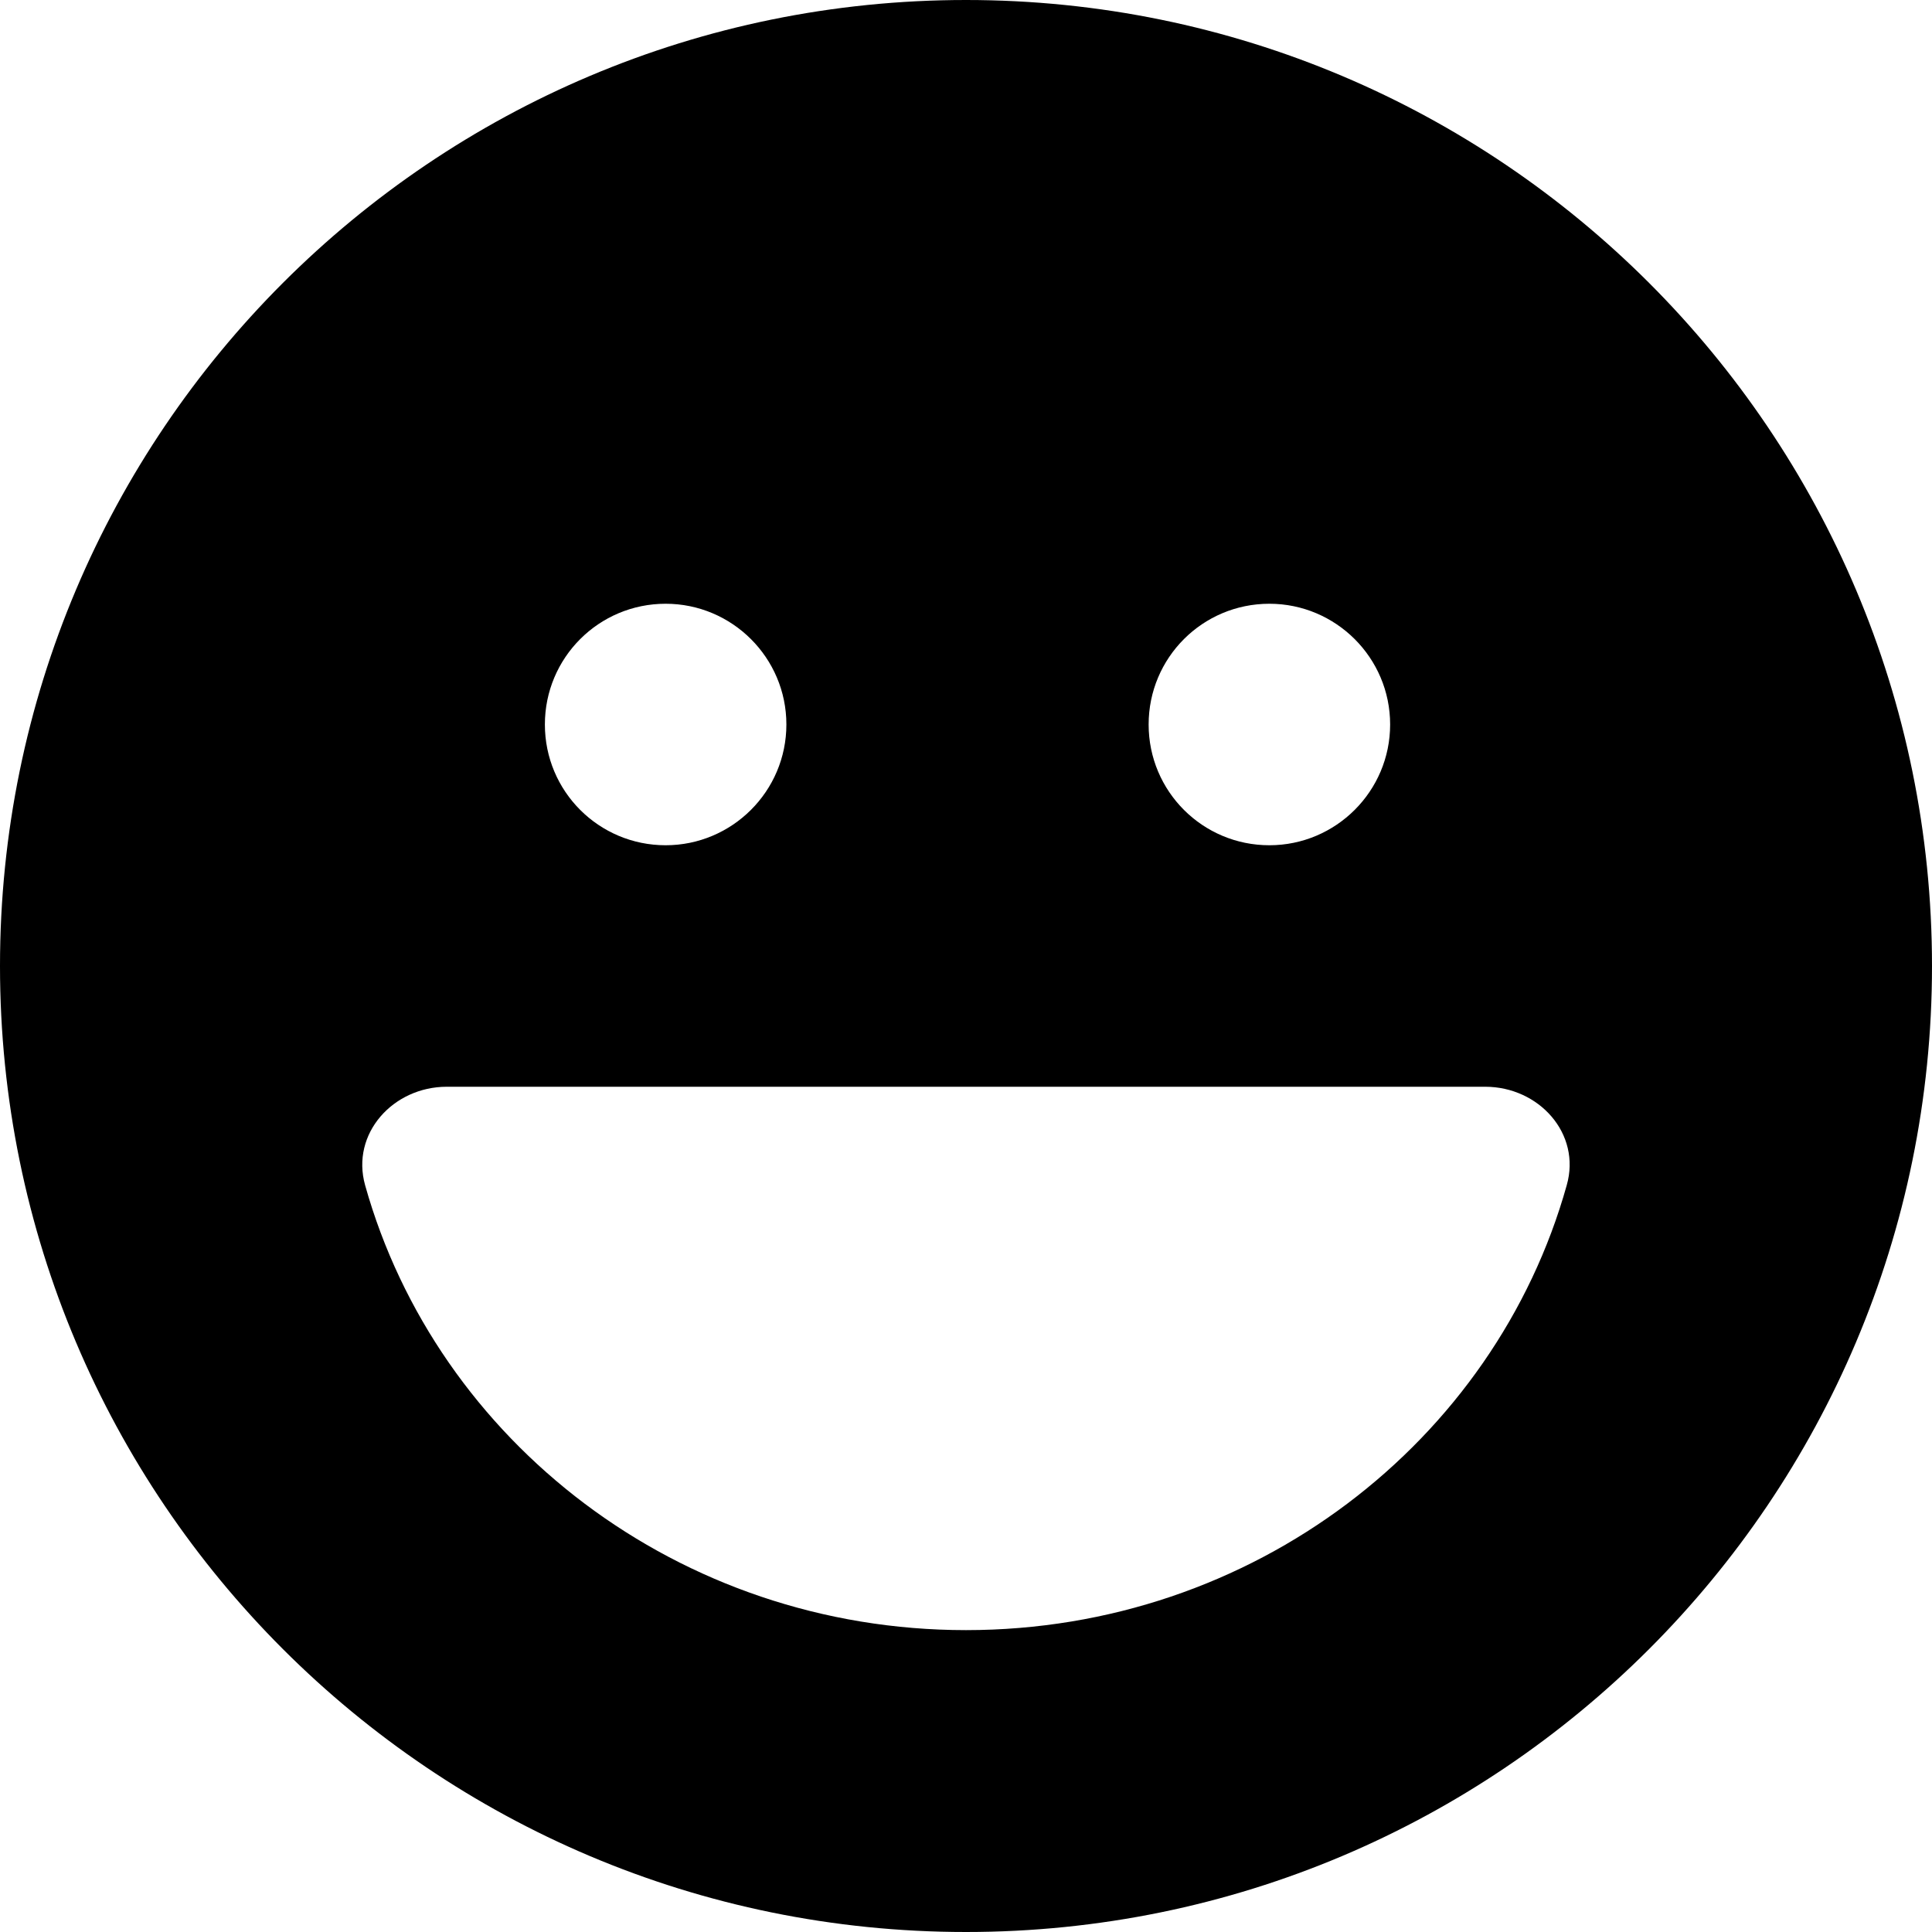
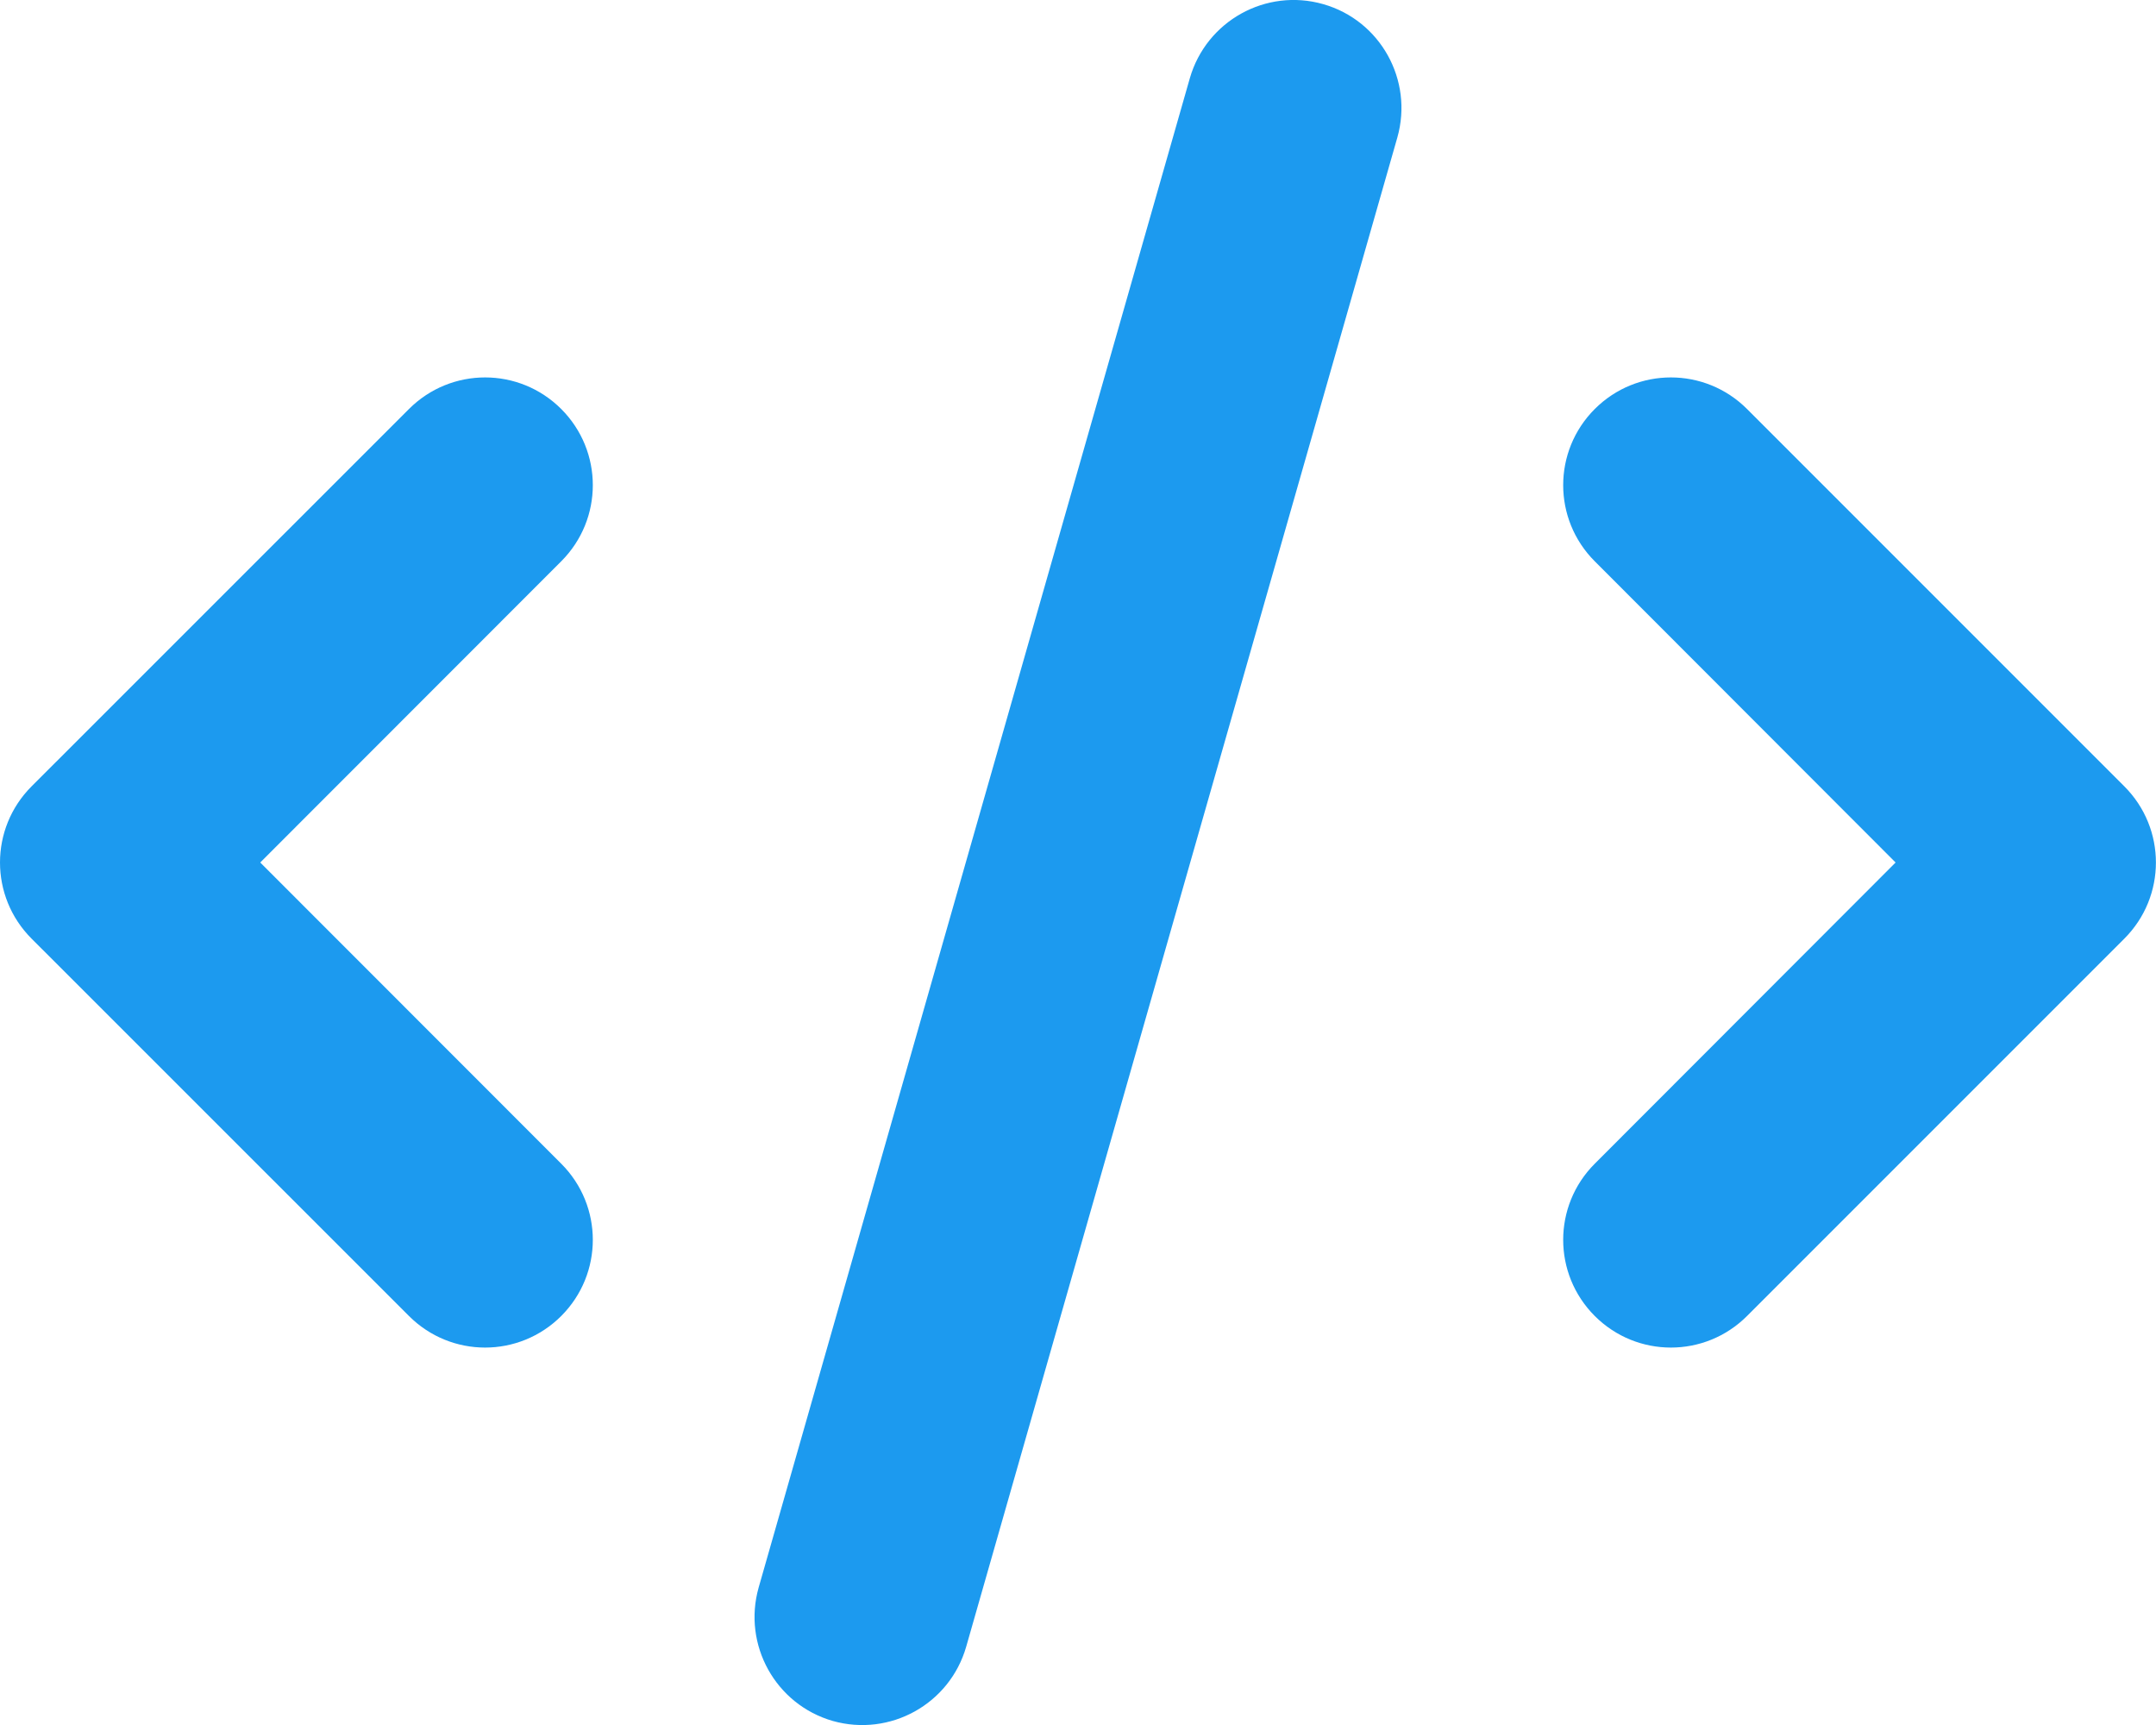
- <svg xmlns="http://www.w3.org/2000/svg" viewBox="0 0 512 512">
-   <path d="M0 256C0 114.6 114.6 0 256 0C397.4 0 512 114.6 512 256C512 397.4 397.4 512 256 512C114.6 512 0 397.4 0 256zM256 432C332.1 432 396.2 382 415.2 314.1C419.1 300.4 407.8 288 393.6 288H118.4C104.2 288 92.92 300.4 96.76 314.1C115.8 382 179.9 432 256 432V432zM176.4 160C158.7 160 144.4 174.3 144.4 192C144.4 209.7 158.7 224 176.4 224C194 224 208.4 209.7 208.4 192C208.4 174.3 194 160 176.4 160zM336.4 224C354 224 368.4 209.7 368.4 192C368.4 174.3 354 160 336.4 160C318.7 160 304.4 174.3 304.4 192C304.4 209.7 318.7 224 336.4 224z" />
+ <svg xmlns="http://www.w3.org/2000/svg" viewBox="0 0 640 512">
+   <path fill="#1c9aef" d="M414.8 40.79L286.8 488.8C281.9 505.8 264.2 515.6 247.2 510.8C230.2 505.9 220.4 488.2 225.2 471.2L353.2 23.21C358.1 6.216 375.8-3.624 392.8 1.232C409.8 6.087 419.6 23.8 414.8 40.79H414.8zM518.6 121.4L630.6 233.4C643.1 245.9 643.1 266.1 630.6 278.6L518.6 390.6C506.1 403.1 485.9 403.1 473.4 390.6C460.9 378.1 460.9 357.9 473.4 345.4L562.7 256L473.4 166.6C460.9 154.1 460.9 133.9 473.4 121.4C485.9 108.9 506.1 108.9 518.6 121.4V121.4zM166.6 166.6L77.25 256L166.6 345.4C179.1 357.9 179.1 378.1 166.6 390.6C154.1 403.1 133.9 403.1 121.4 390.6L9.372 278.6C-3.124 266.1-3.124 245.9 9.372 233.4L121.4 121.4C133.9 108.9 154.1 108.9 166.6 121.4C179.1 133.9 179.1 154.1 166.6 166.6V166.6z" />
</svg>
